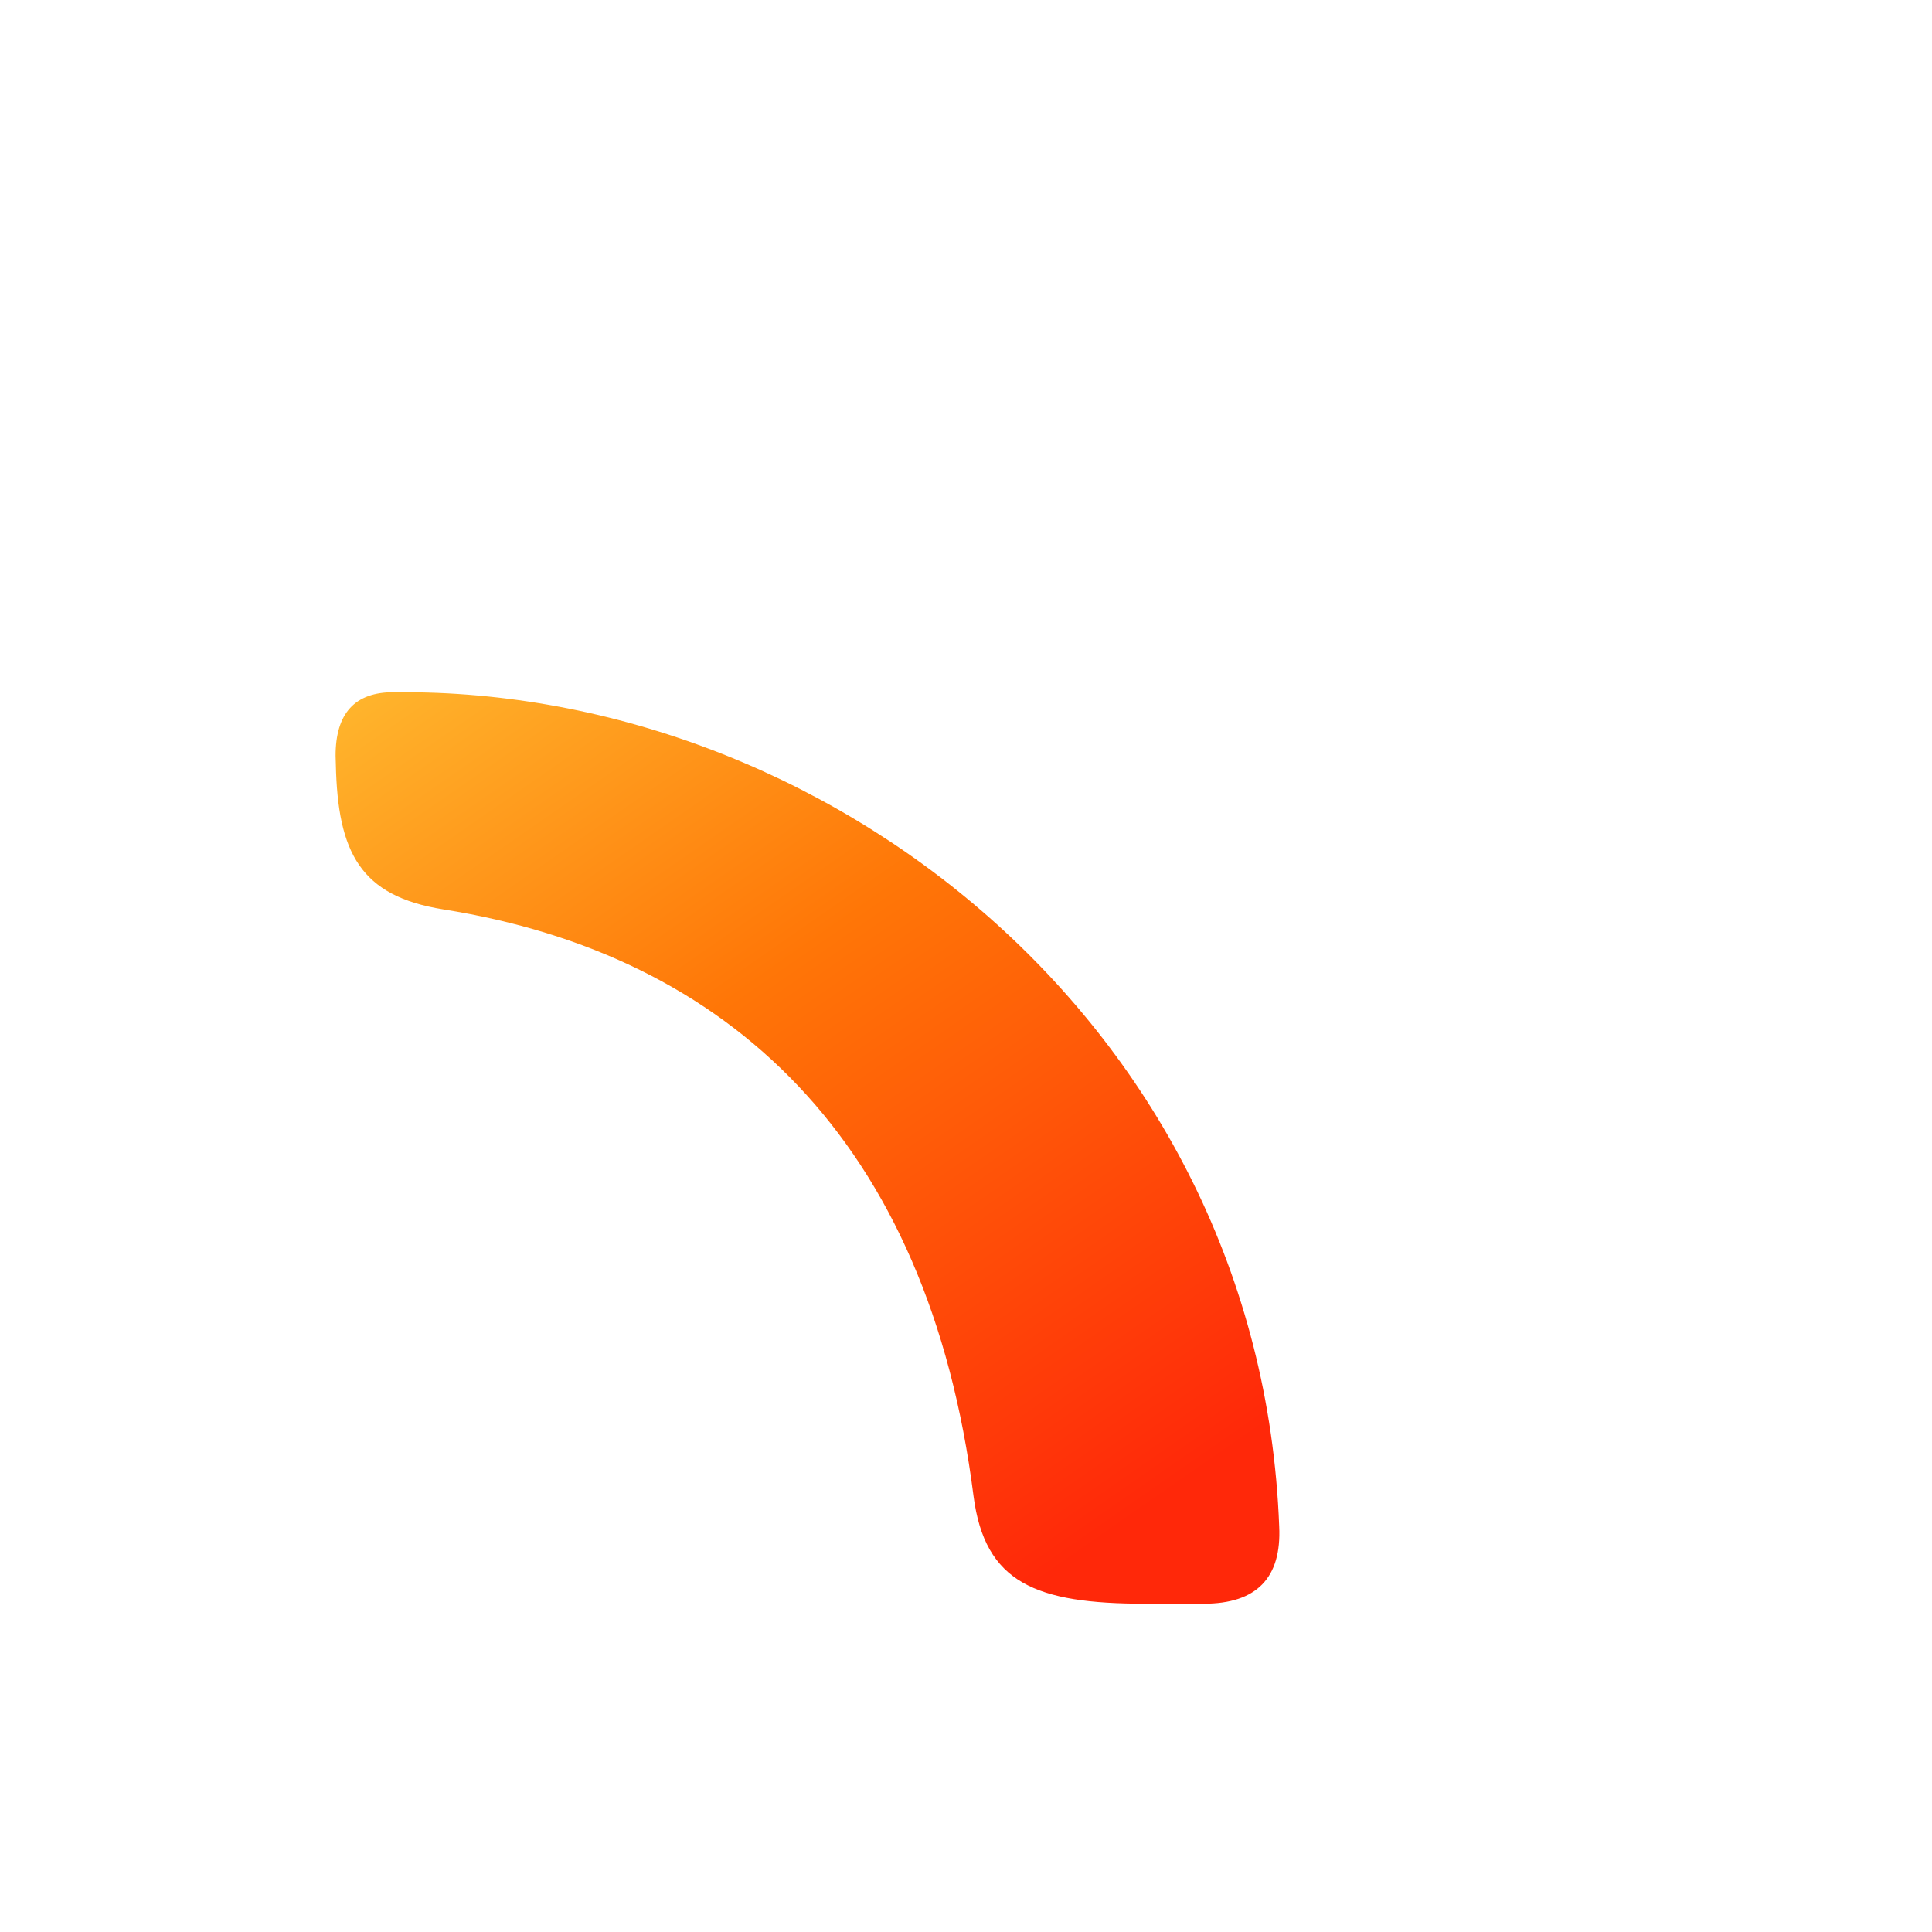
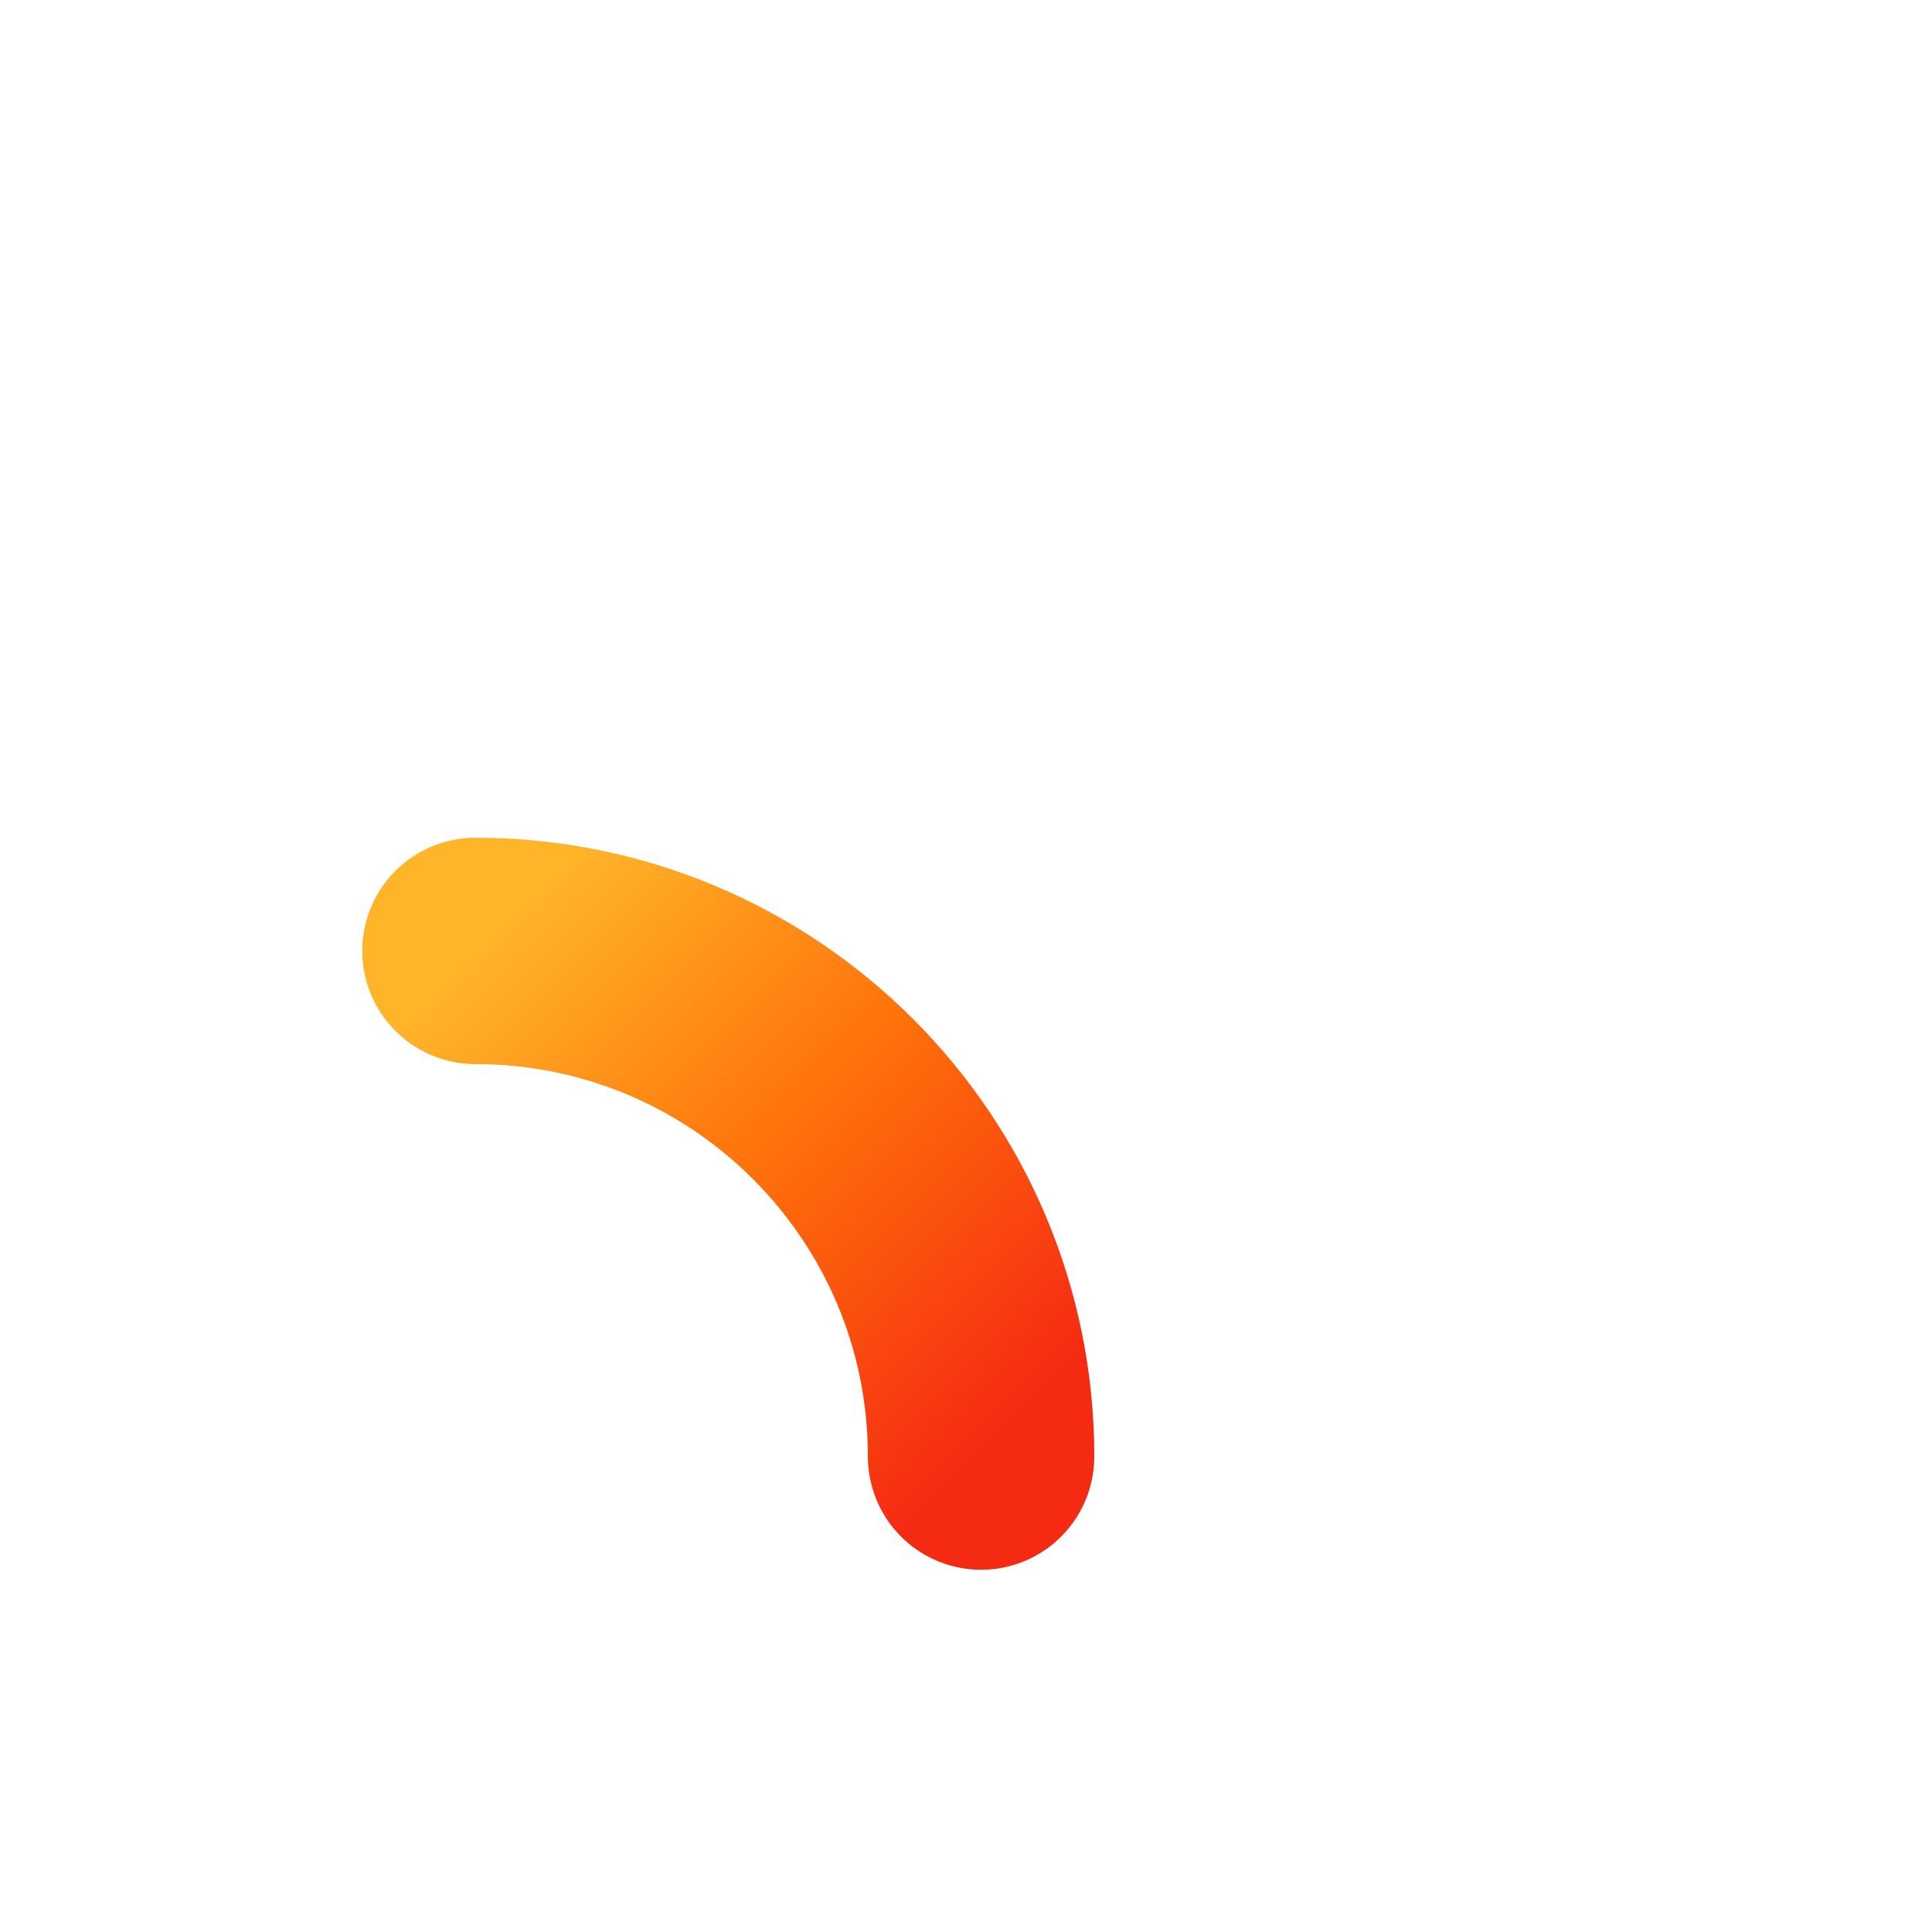
<svg xmlns="http://www.w3.org/2000/svg" width="1024" height="1024" viewBox="0 0 1024 1024">
  <defs>
-     <linearGradient id="orange" x1="0" y1="0" x2="0.72" y2="1">
-       <stop stop-color="#ffb62d" />
-       <stop offset=".42" stop-color="#ff7607" />
-       <stop offset="1" stop-color="#ff2809" />
-     </linearGradient>
-     <linearGradient id="fold" x1="0" y1="0" x2="1" y2="0.2">
-       <stop stop-color="#ff7808" />
-       <stop offset="1" stop-color="#d81902" />
-     </linearGradient>
-     <linearGradient id="cream" x2=".4" y2="1">
-       <stop stop-color="#fcf7ef" />
-       <stop offset="1" stop-color="#f3e7d5" />
+     <linearGradient id="rssOrange" x1="0" y1="0" x2="1" y2="1">
+       <stop offset="0" stop-color="#FFB52A" />
+       <stop offset="0.48" stop-color="#FF720A" />
+       <stop offset="1" stop-color="#F52A12" />
    </linearGradient>
  </defs>
-   <g fill="url(#orange)">
-     <path d="M205 367 C435 362 668 542 678 809 Q680 850 638 850 L607 850 C549 850 522 839 516 793 C492 604 386 506 235 482 C191 475 179 452 178 405 Q176 369 205 367 Z" />
-   </g>
+   <path d="M252 504 A268 268 0 0 1 520 772" fill="none" stroke="url(#rssOrange)" stroke-width="120" stroke-linecap="round" />
</svg>
